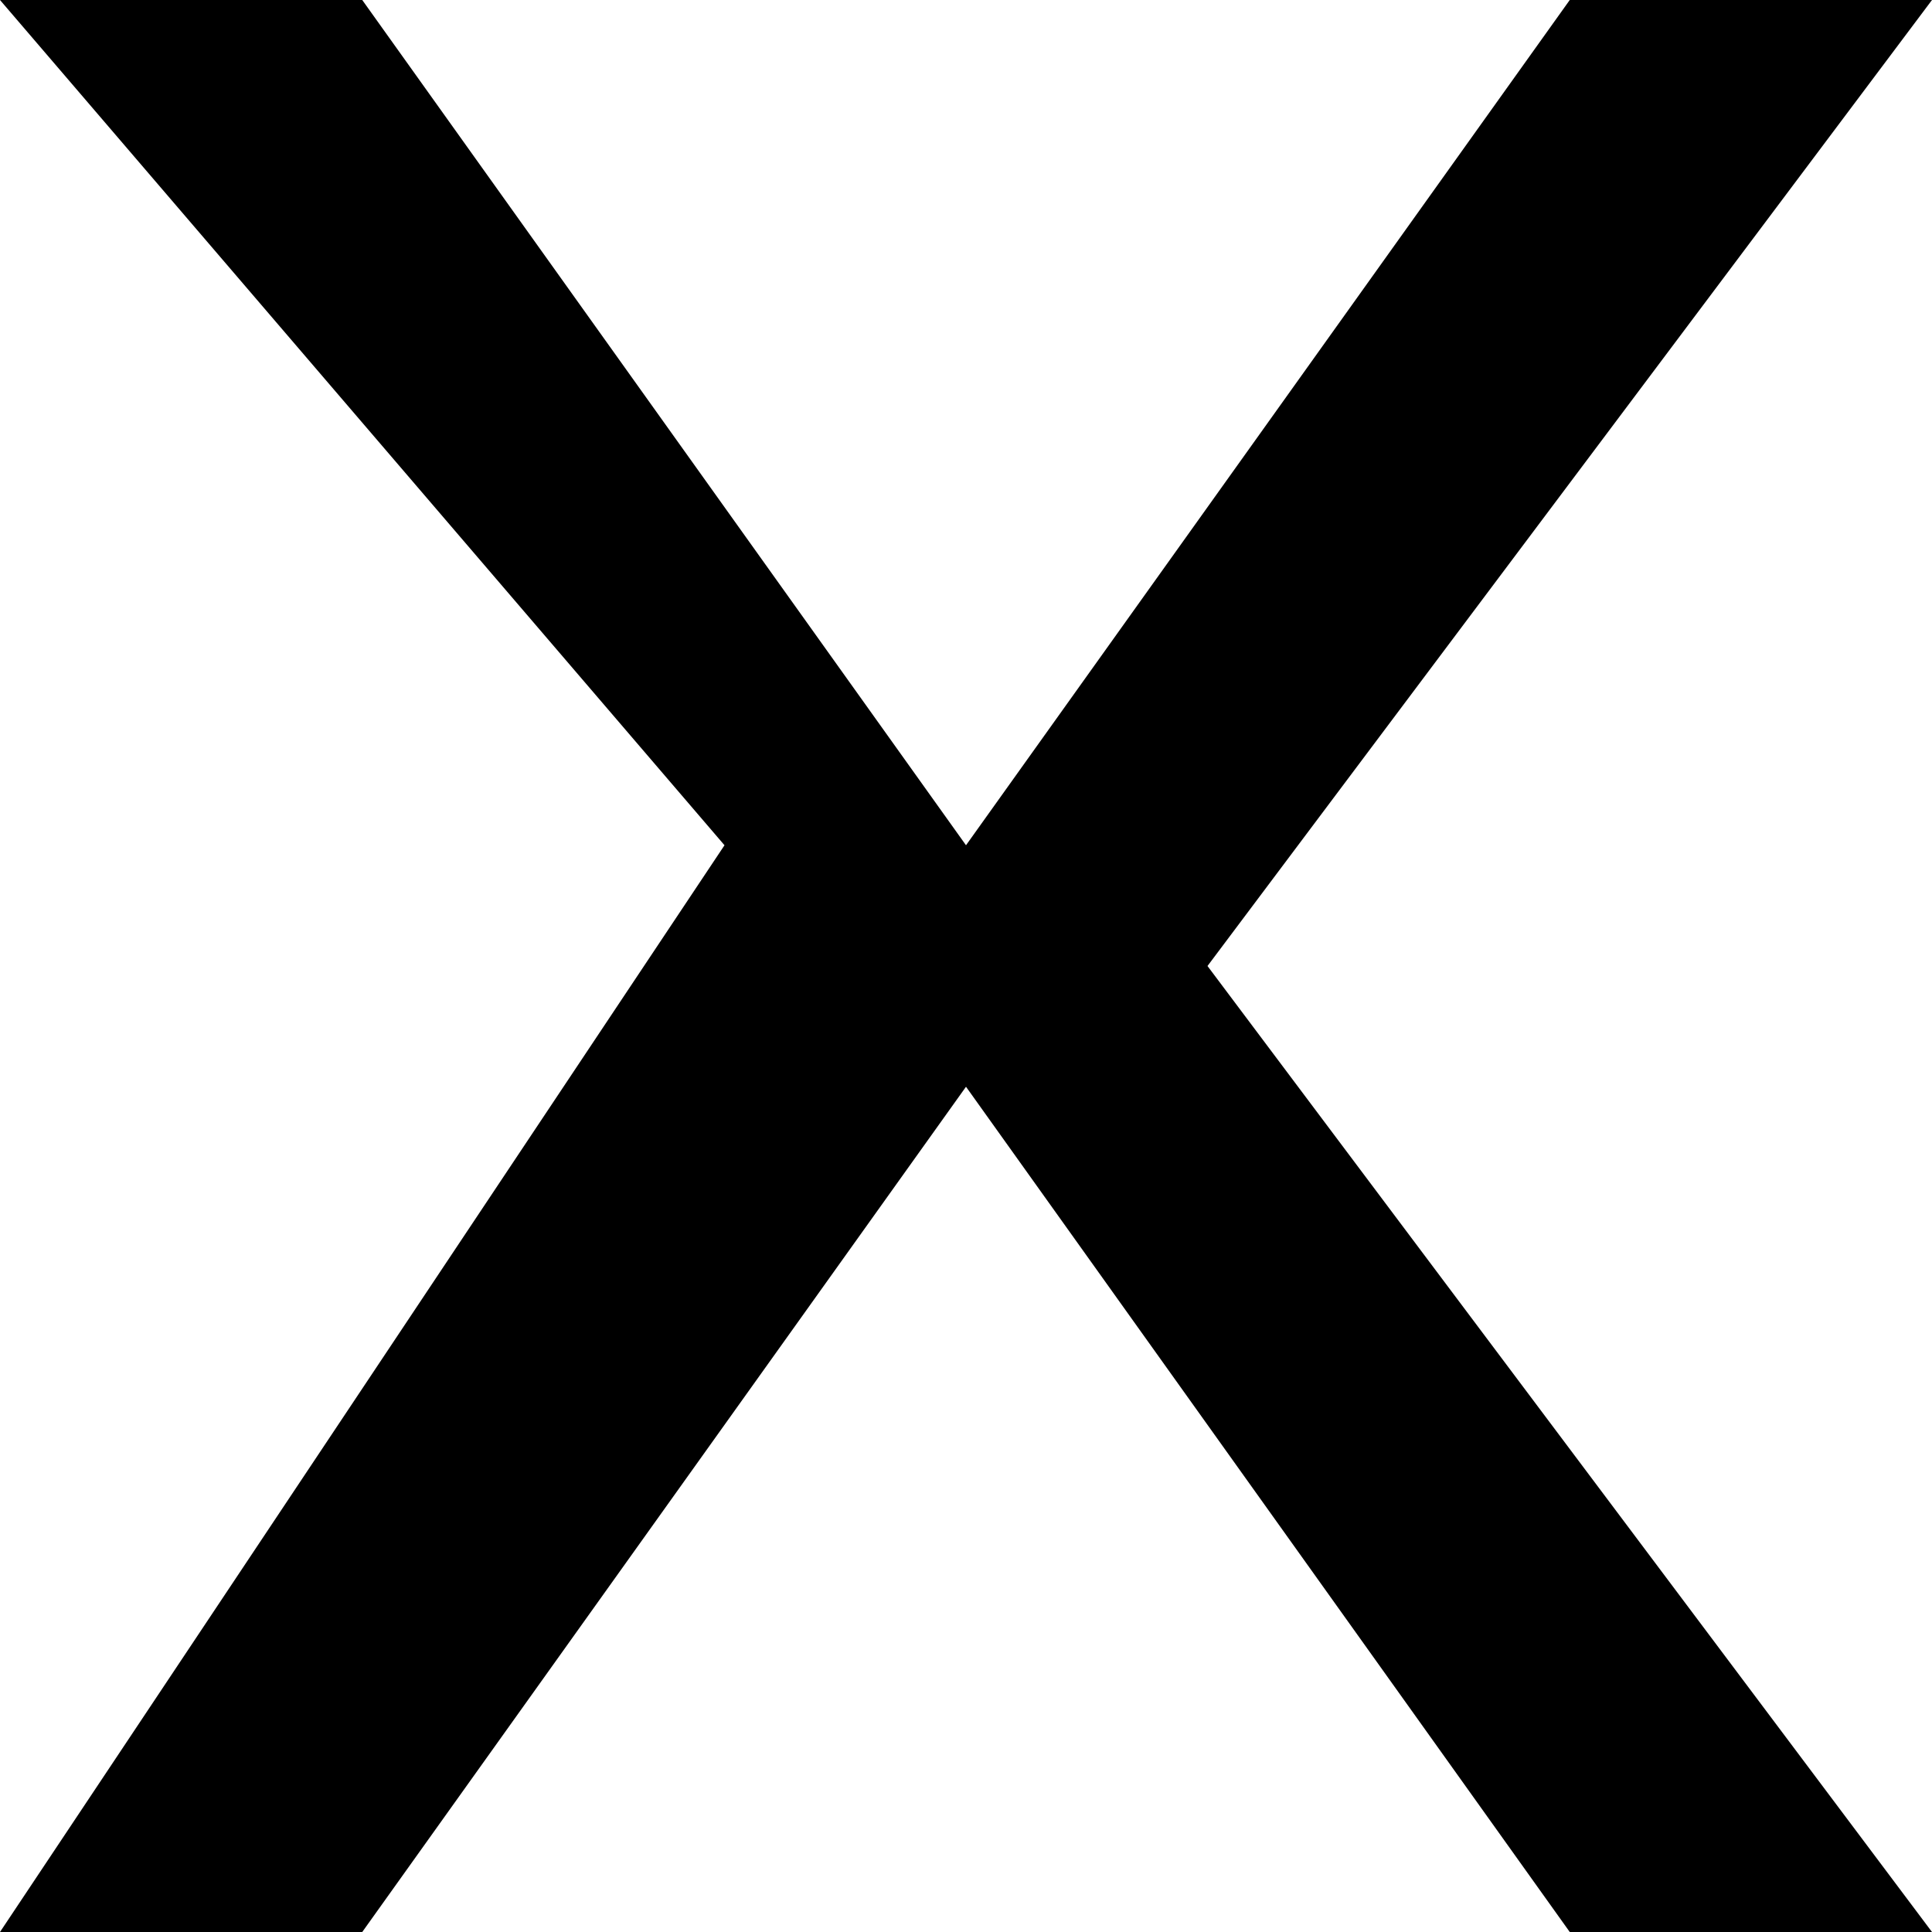
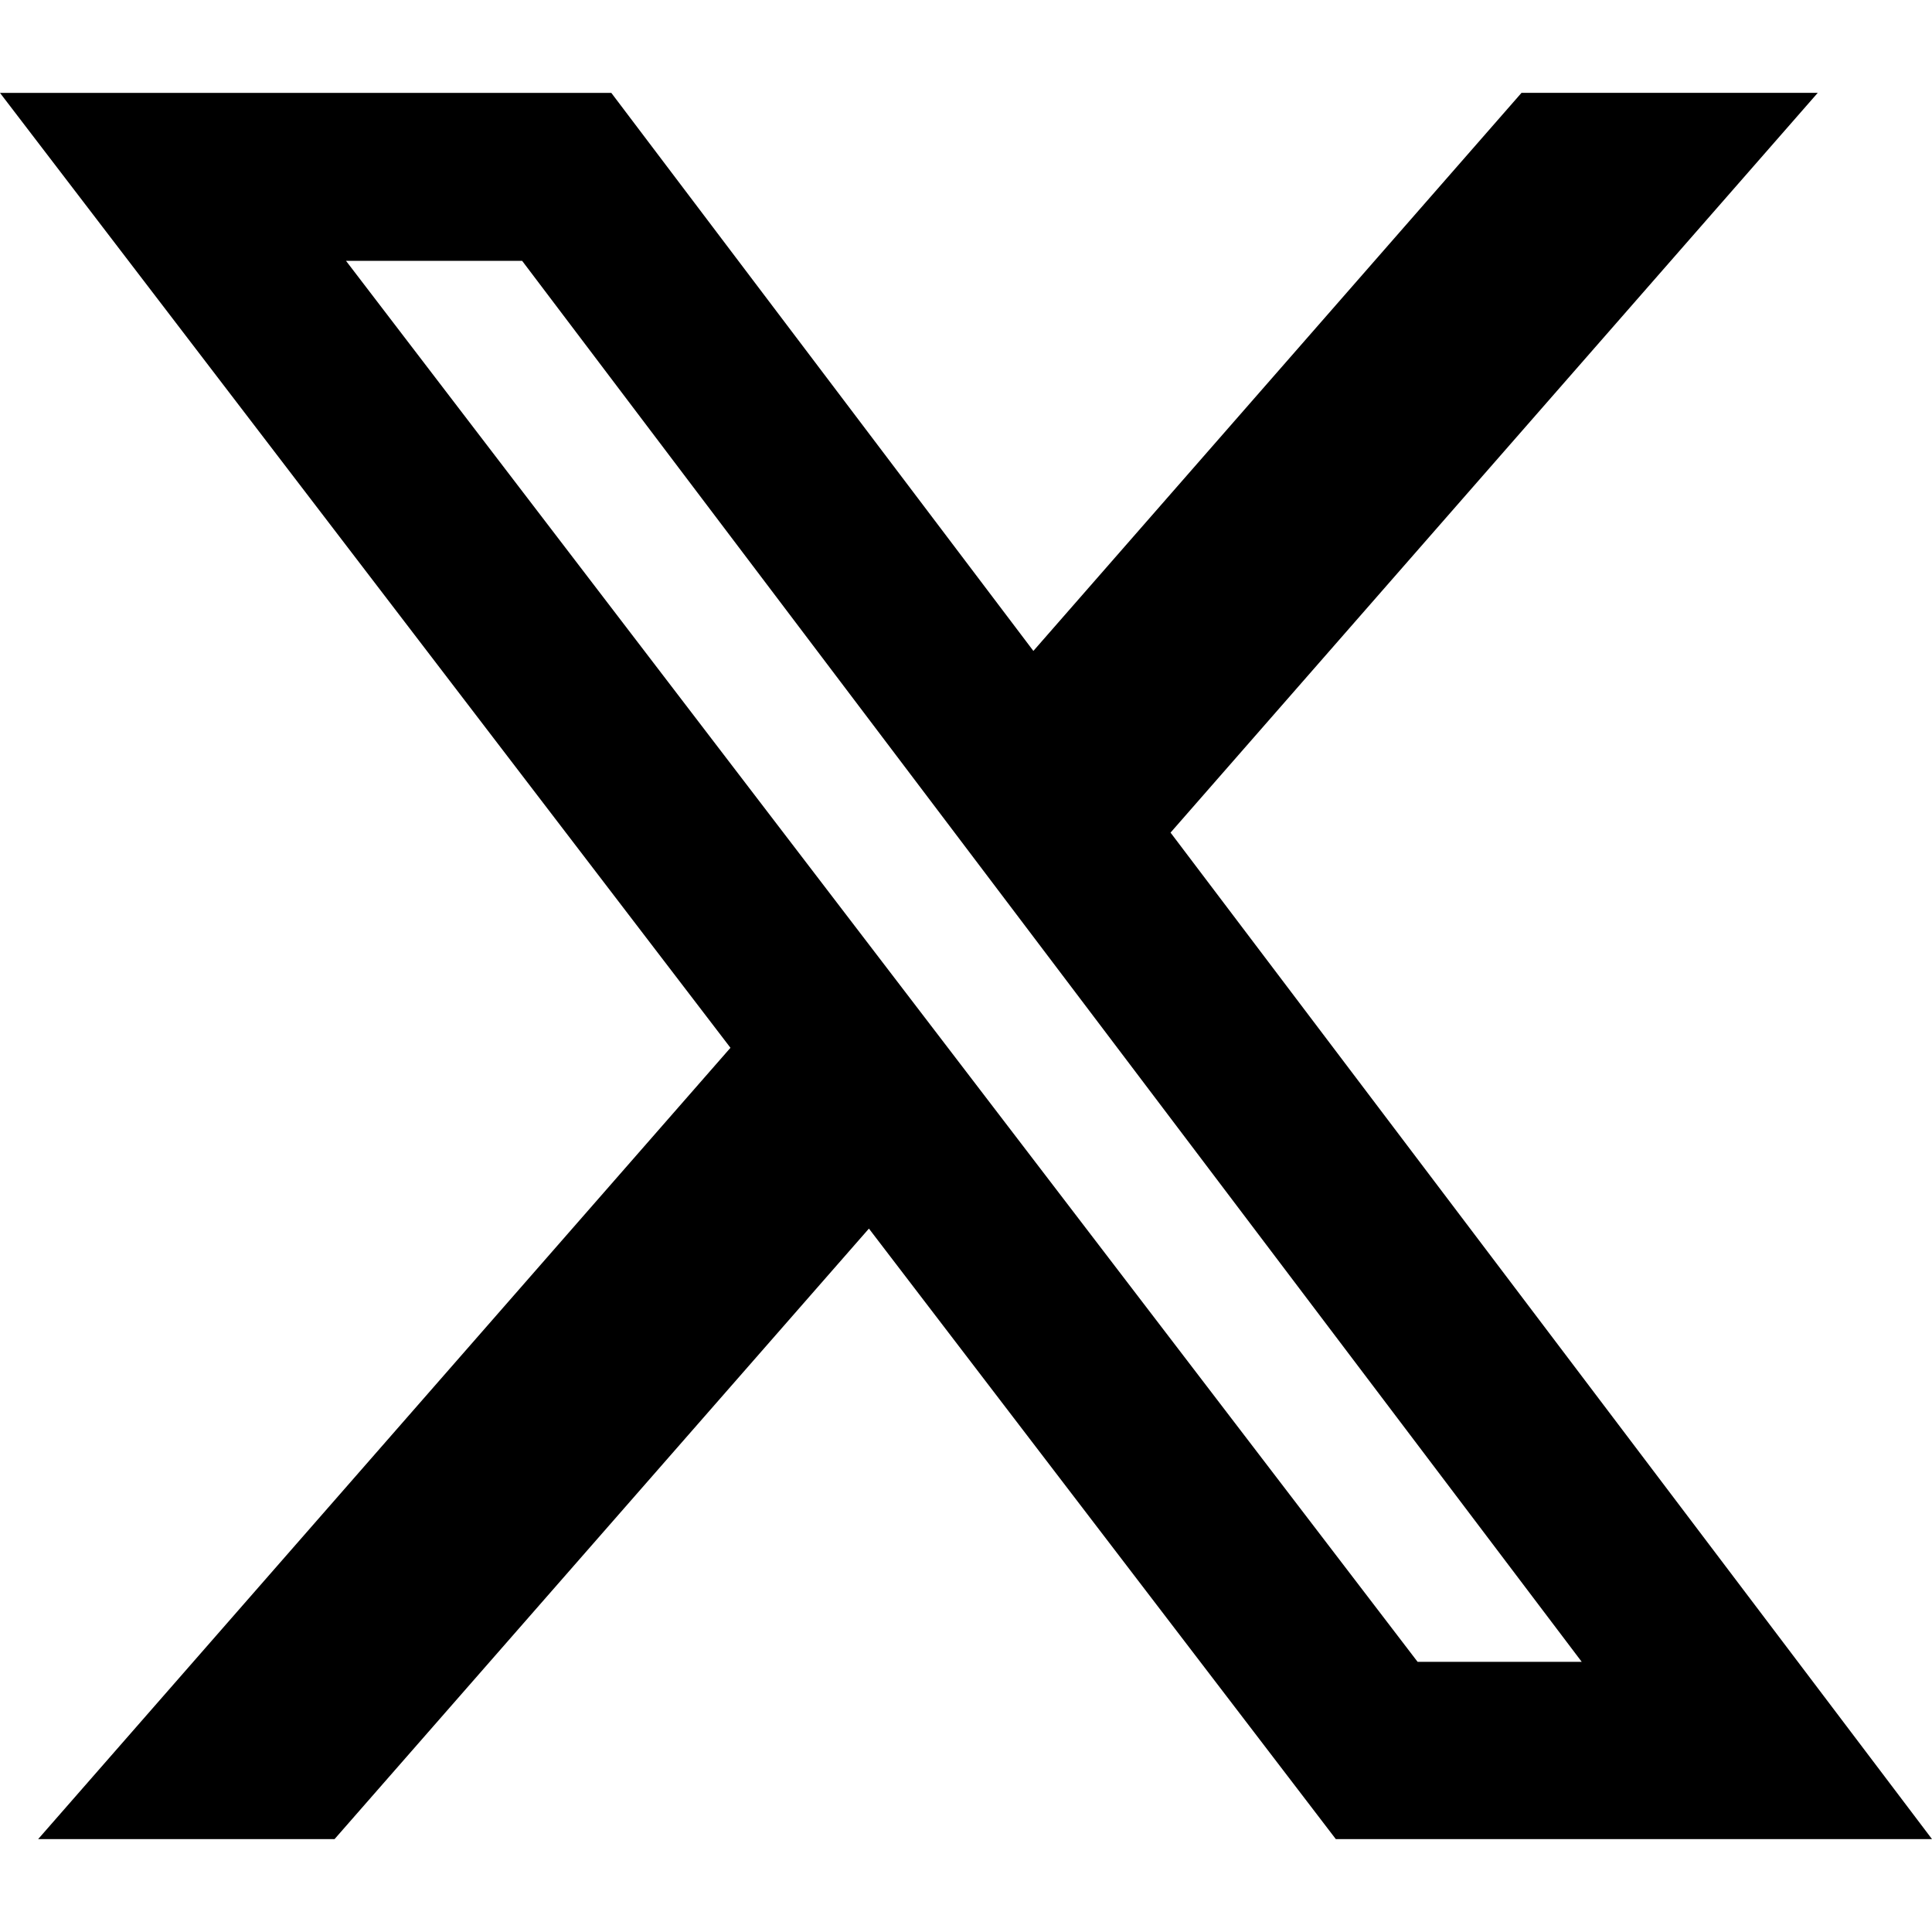
<svg xmlns="http://www.w3.org/2000/svg" viewBox="0 0 24 24" fill="currentColor" class="waki-icon" aria-hidden="true" focusable="false">
-   <path d="M0 0l9 10.5L0 24h4.5L12 13.5 19.5 24H24L15 12l9-12h-4.5L12 10.5 4.5 0z" />
+   <path d="M18.901 1.153h3.68l-8.04 9.19L24 22.846h-7.406l-5.8-7.584-6.638 7.584H.474l8.6-9.83L0 1.154h7.594l5.243 6.932ZM17.61 20.644h2.039L6.486 3.24H4.298Z" />
</svg>
